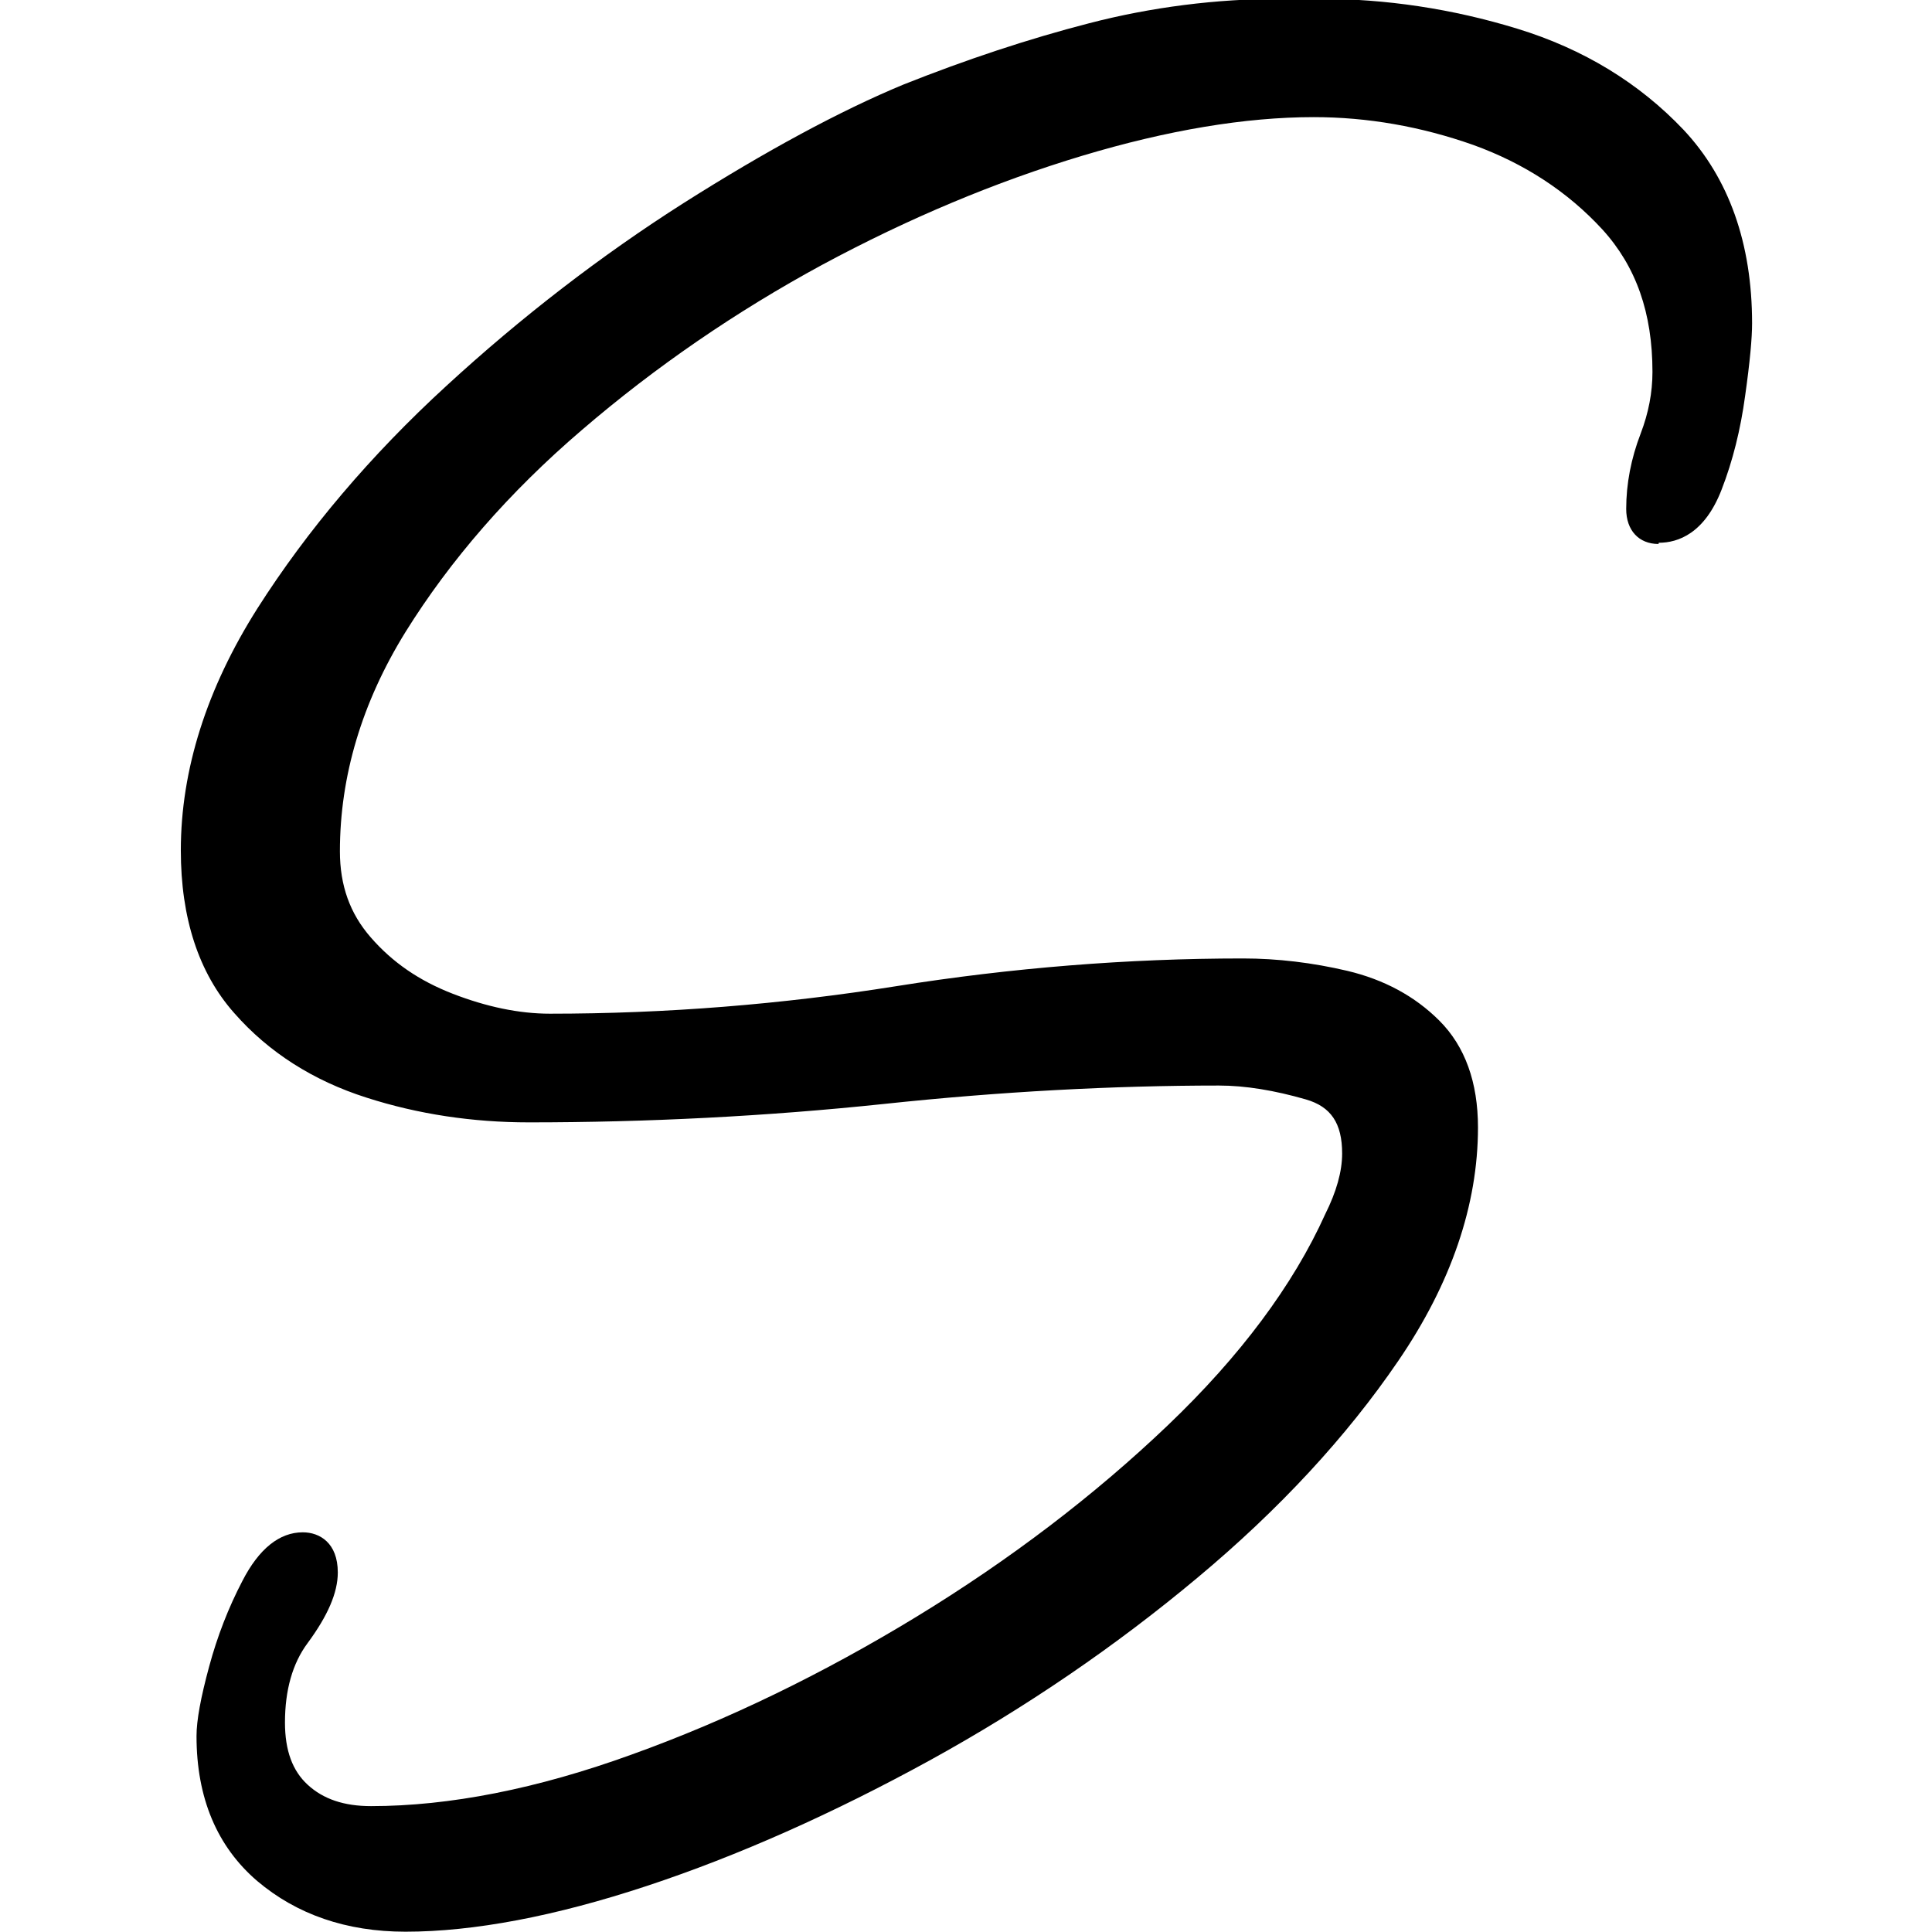
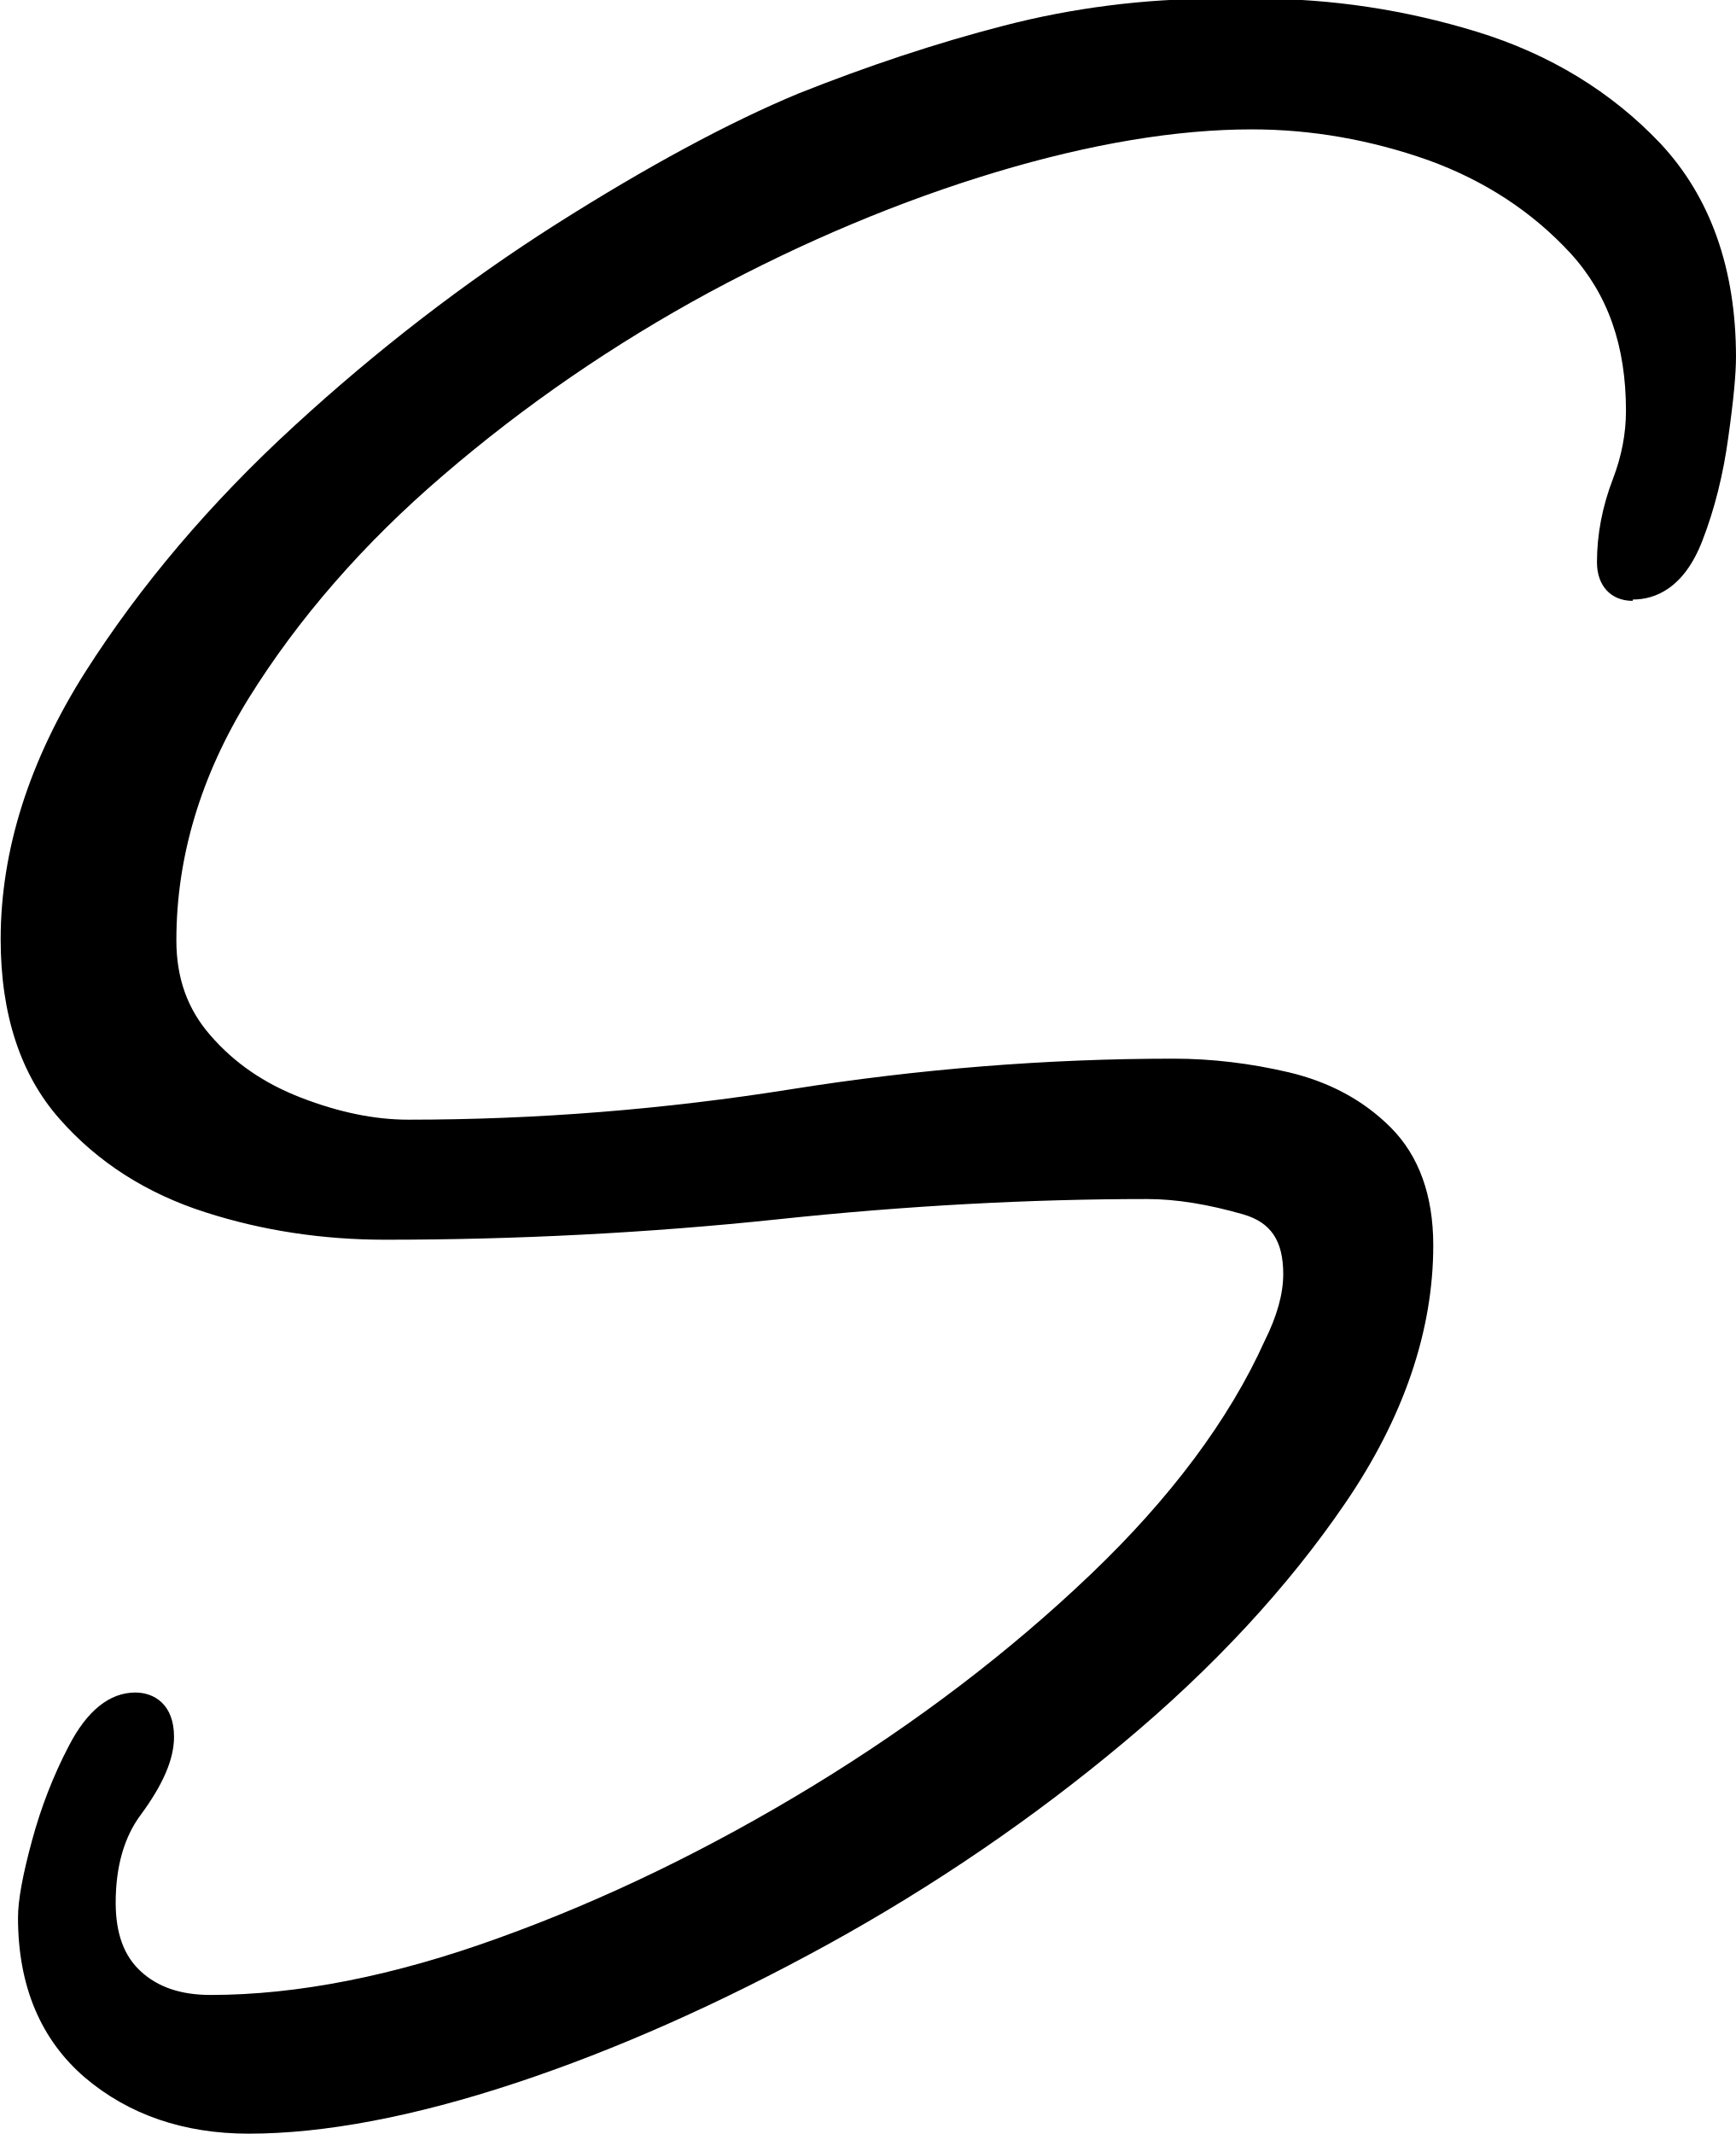
- <svg xmlns="http://www.w3.org/2000/svg" id="Layer_1" viewBox="0 0 64 64">
-   <path d="M54.94,18.02c-.65,0-1.07-.45-1.07-1.16,0-.83.16-1.67.48-2.5.26-.68.39-1.36.39-2.04,0-1.95-.54-3.49-1.66-4.72-1.15-1.25-2.59-2.19-4.28-2.8-1.73-.61-3.5-.92-5.28-.92-2.26,0-4.84.43-7.67,1.28-2.86.86-5.75,2.07-8.61,3.61-2.86,1.55-5.54,3.39-7.96,5.47-2.41,2.06-4.37,4.32-5.85,6.7-1.44,2.33-2.17,4.77-2.17,7.26,0,1.13.33,2.06,1.02,2.85.72.83,1.61,1.44,2.72,1.87,1.11.43,2.19.66,3.22.66,3.84,0,7.69-.31,11.46-.91,3.82-.61,7.69-.92,11.49-.92,1.15,0,2.31.14,3.46.41,1.22.29,2.24.84,3.05,1.65.85.85,1.28,2.04,1.28,3.54,0,2.56-.89,5.17-2.64,7.73-1.71,2.51-3.95,4.93-6.66,7.19-2.69,2.25-5.67,4.29-8.87,6.05-3.19,1.75-6.33,3.15-9.35,4.15-3.05,1.01-5.75,1.52-8.01,1.52-1.95,0-3.6-.57-4.91-1.68-1.33-1.14-2.01-2.75-2.01-4.8,0-.52.14-1.28.42-2.31.27-1,.64-1.95,1.1-2.83.55-1.07,1.23-1.61,2-1.61.56,0,1.16.35,1.16,1.33,0,.67-.33,1.43-1,2.34-.5.67-.75,1.56-.75,2.63,0,.93.25,1.6.75,2.06.52.48,1.21.71,2.1.71,2.59,0,5.5-.57,8.64-1.71,3.17-1.14,6.34-2.68,9.44-4.57,3.08-1.88,5.88-4.01,8.31-6.33,2.4-2.29,4.16-4.65,5.22-7,.37-.74.56-1.41.56-2.01,0-1-.37-1.55-1.2-1.79-1.04-.3-2.01-.46-2.88-.46-3.51,0-7.25.2-11.1.61-3.89.41-7.85.61-11.76.61-1.86,0-3.67-.27-5.38-.82-1.76-.56-3.24-1.5-4.38-2.8-1.18-1.33-1.77-3.15-1.77-5.39,0-2.67.86-5.37,2.54-8.02,1.65-2.59,3.75-5.07,6.26-7.37,2.48-2.28,5.13-4.32,7.85-6.05,2.73-1.73,5.19-3.06,7.29-3.93,2.06-.82,4.13-1.51,6.15-2.03,2.04-.53,4.2-.81,6.4-.81h1.22c2.2,0,4.41.33,6.56.99,2.19.67,4.04,1.8,5.51,3.35,1.5,1.6,2.27,3.76,2.27,6.41,0,.49-.07,1.27-.23,2.4-.15,1.11-.41,2.16-.78,3.11-.56,1.45-1.44,1.76-2.08,1.76Z" />
+ <svg xmlns="http://www.w3.org/2000/svg" id="Layer_1" viewBox="0 0 52.05 64">
+   <path d="M48.97,18.02c-.65,0-1.07-.45-1.07-1.16,0-.83.16-1.67.48-2.5.26-.68.39-1.36.39-2.04,0-1.95-.54-3.49-1.66-4.72-1.15-1.25-2.59-2.19-4.28-2.8-1.73-.61-3.5-.92-5.28-.92-2.26,0-4.84.43-7.67,1.28-2.86.86-5.75,2.07-8.61,3.61-2.86,1.55-5.54,3.39-7.96,5.47-2.41,2.06-4.37,4.32-5.85,6.7-1.44,2.33-2.17,4.77-2.17,7.26,0,1.13.33,2.06,1.02,2.85.72.83,1.61,1.44,2.72,1.87,1.11.43,2.19.66,3.22.66,3.84,0,7.69-.31,11.46-.91,3.82-.61,7.69-.92,11.49-.92,1.15,0,2.31.14,3.46.41,1.22.29,2.24.84,3.05,1.65.85.85,1.28,2.04,1.28,3.54,0,2.56-.89,5.17-2.64,7.73-1.71,2.51-3.95,4.93-6.66,7.19-2.69,2.25-5.67,4.29-8.87,6.05-3.19,1.75-6.33,3.15-9.35,4.15-3.05,1.01-5.75,1.52-8.01,1.52-1.95,0-3.6-.57-4.91-1.68-1.33-1.14-2.01-2.75-2.01-4.8,0-.52.14-1.28.42-2.31.27-1,.64-1.95,1.1-2.83.55-1.07,1.23-1.61,2-1.61.56,0,1.16.35,1.16,1.33,0,.67-.33,1.43-1,2.34-.5.67-.75,1.56-.75,2.63,0,.93.25,1.6.75,2.06.52.48,1.21.71,2.1.71,2.59,0,5.5-.57,8.64-1.71,3.17-1.14,6.34-2.68,9.44-4.57,3.08-1.88,5.88-4.01,8.31-6.33,2.4-2.29,4.16-4.65,5.22-7,.37-.74.56-1.41.56-2.01,0-1-.37-1.55-1.2-1.79-1.04-.3-2.01-.46-2.88-.46-3.51,0-7.25.2-11.1.61-3.89.41-7.85.61-11.76.61-1.86,0-3.67-.27-5.38-.82-1.76-.56-3.24-1.5-4.38-2.8-1.18-1.33-1.77-3.15-1.77-5.39,0-2.67.86-5.37,2.54-8.02,1.65-2.59,3.75-5.07,6.26-7.37,2.48-2.28,5.13-4.32,7.85-6.05,2.73-1.73,5.19-3.06,7.29-3.93,2.06-.82,4.13-1.51,6.15-2.03,2.04-.53,4.2-.81,6.4-.81h1.22c2.2,0,4.41.33,6.56.99,2.19.67,4.04,1.8,5.51,3.35,1.5,1.6,2.27,3.76,2.27,6.41,0,.49-.07,1.27-.23,2.4-.15,1.11-.41,2.16-.78,3.11-.56,1.45-1.44,1.76-2.08,1.76Z" />
</svg>
